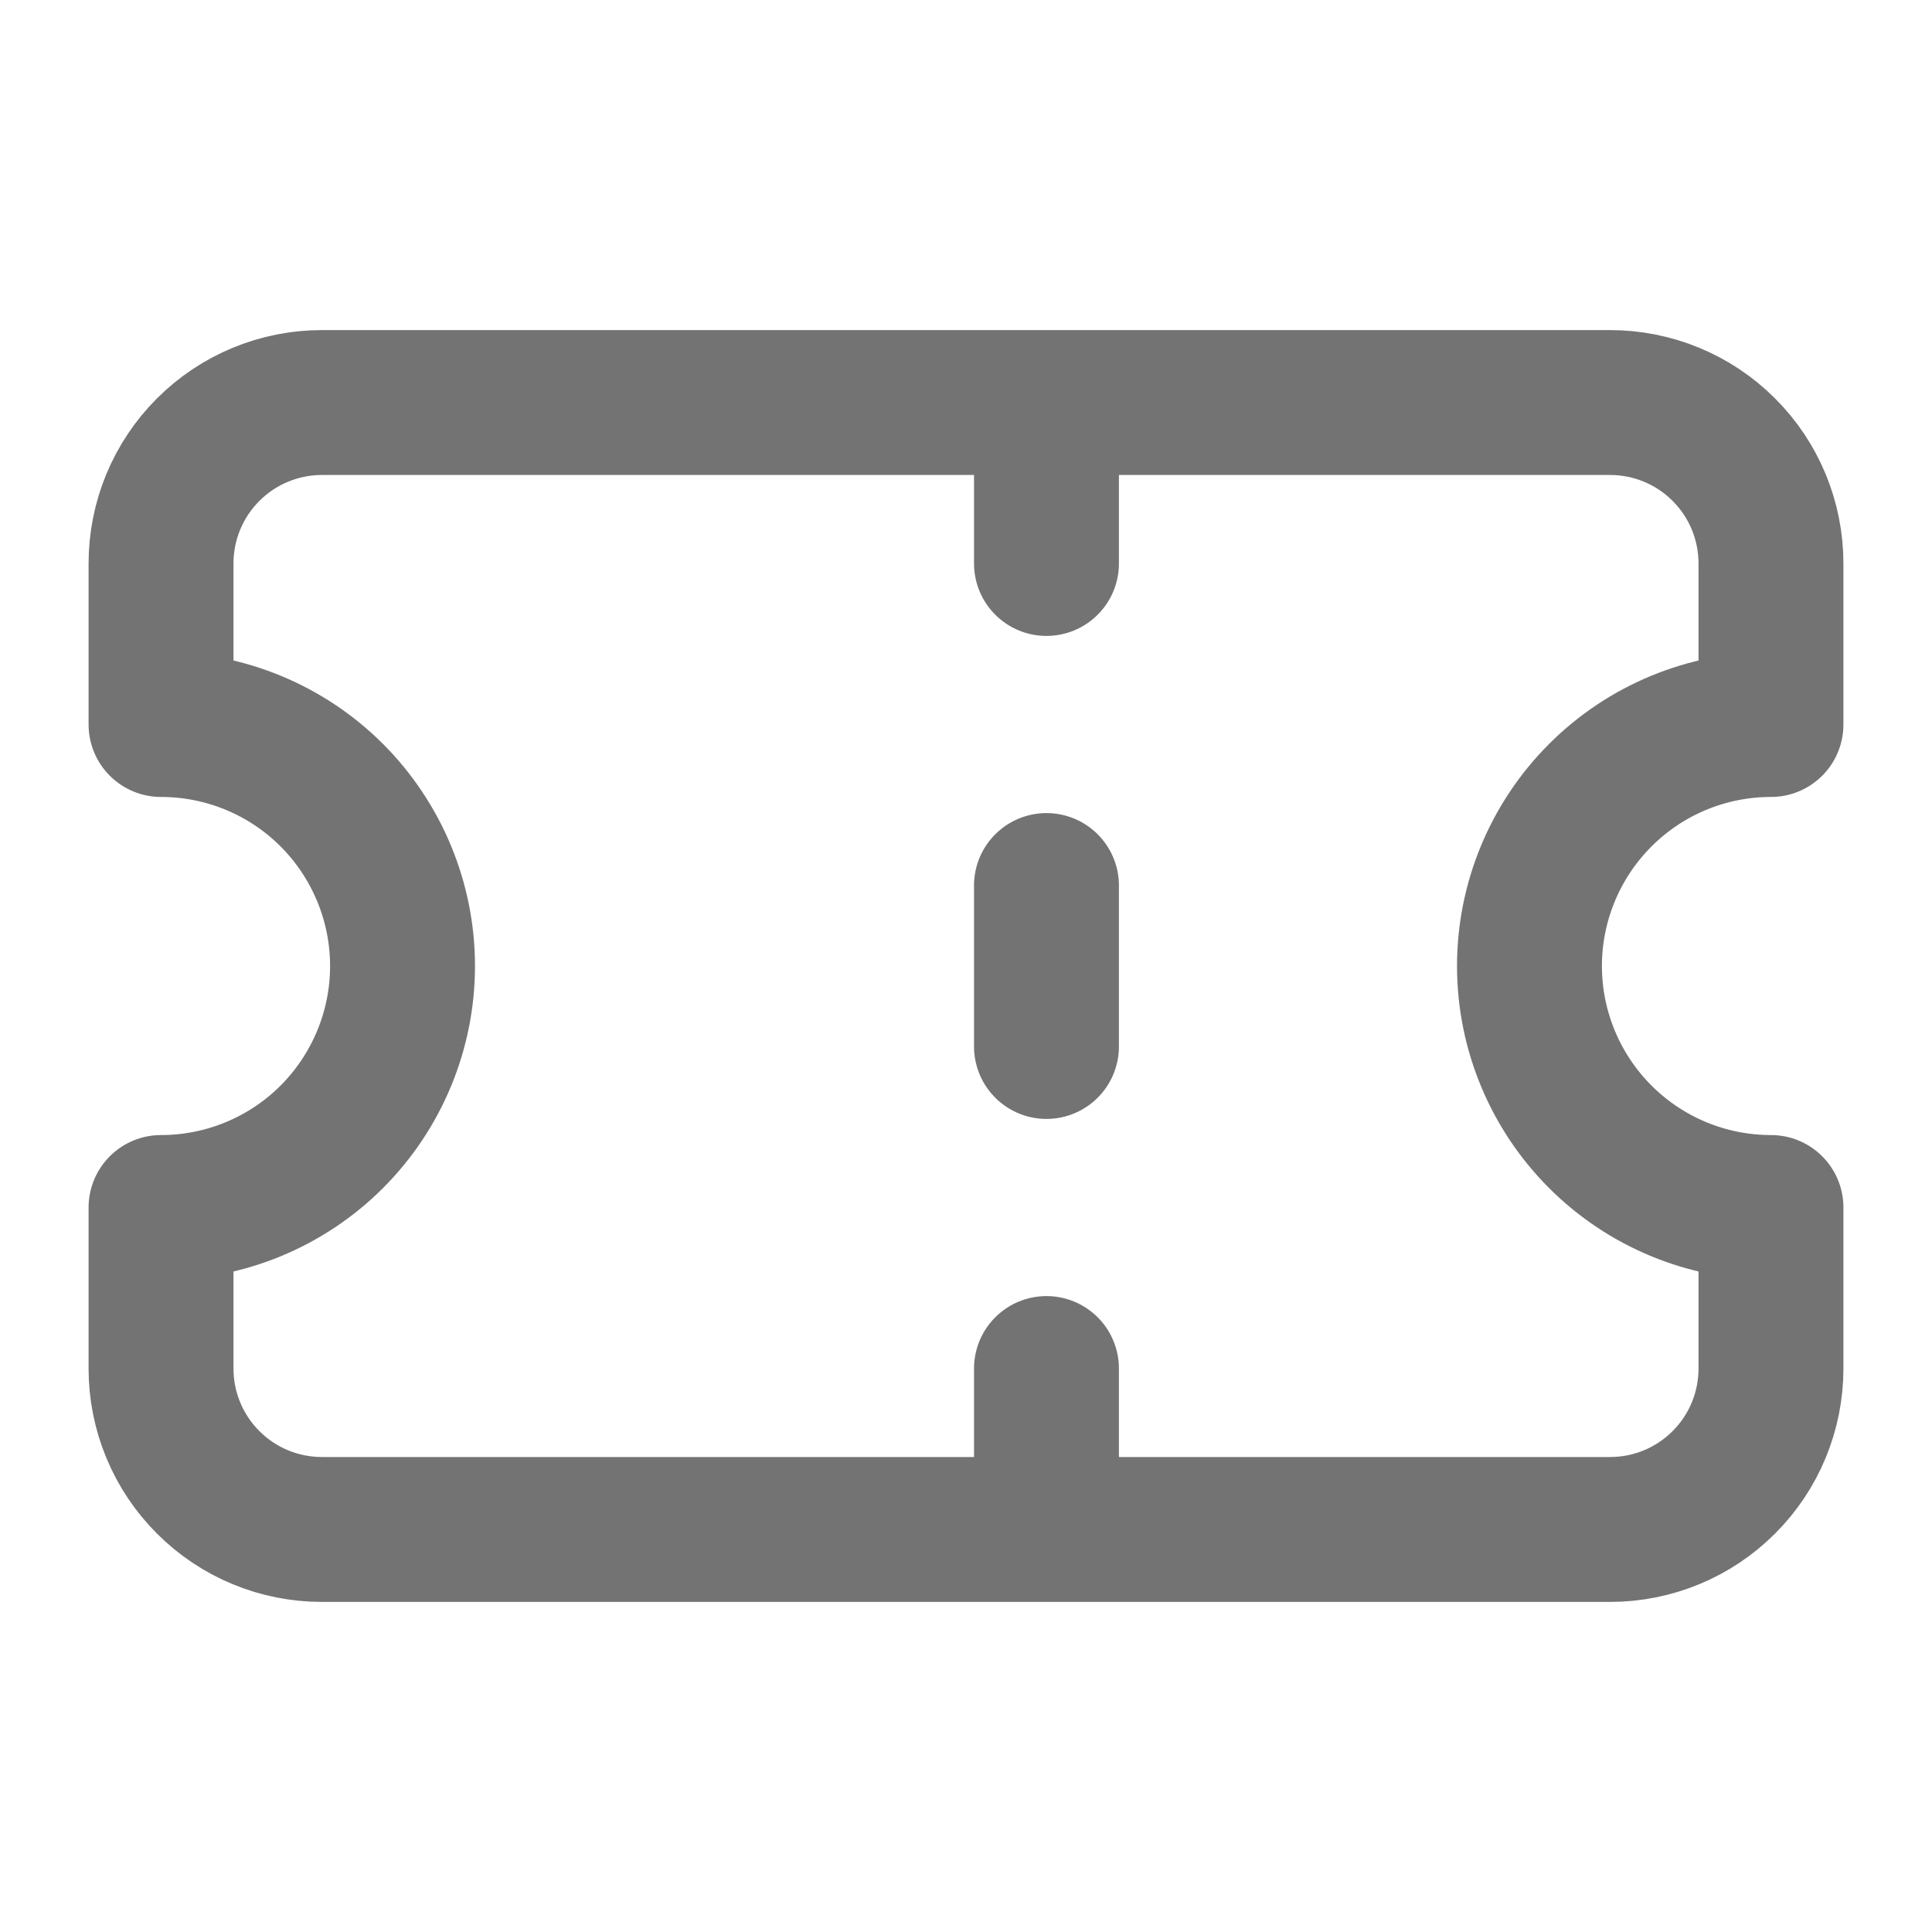
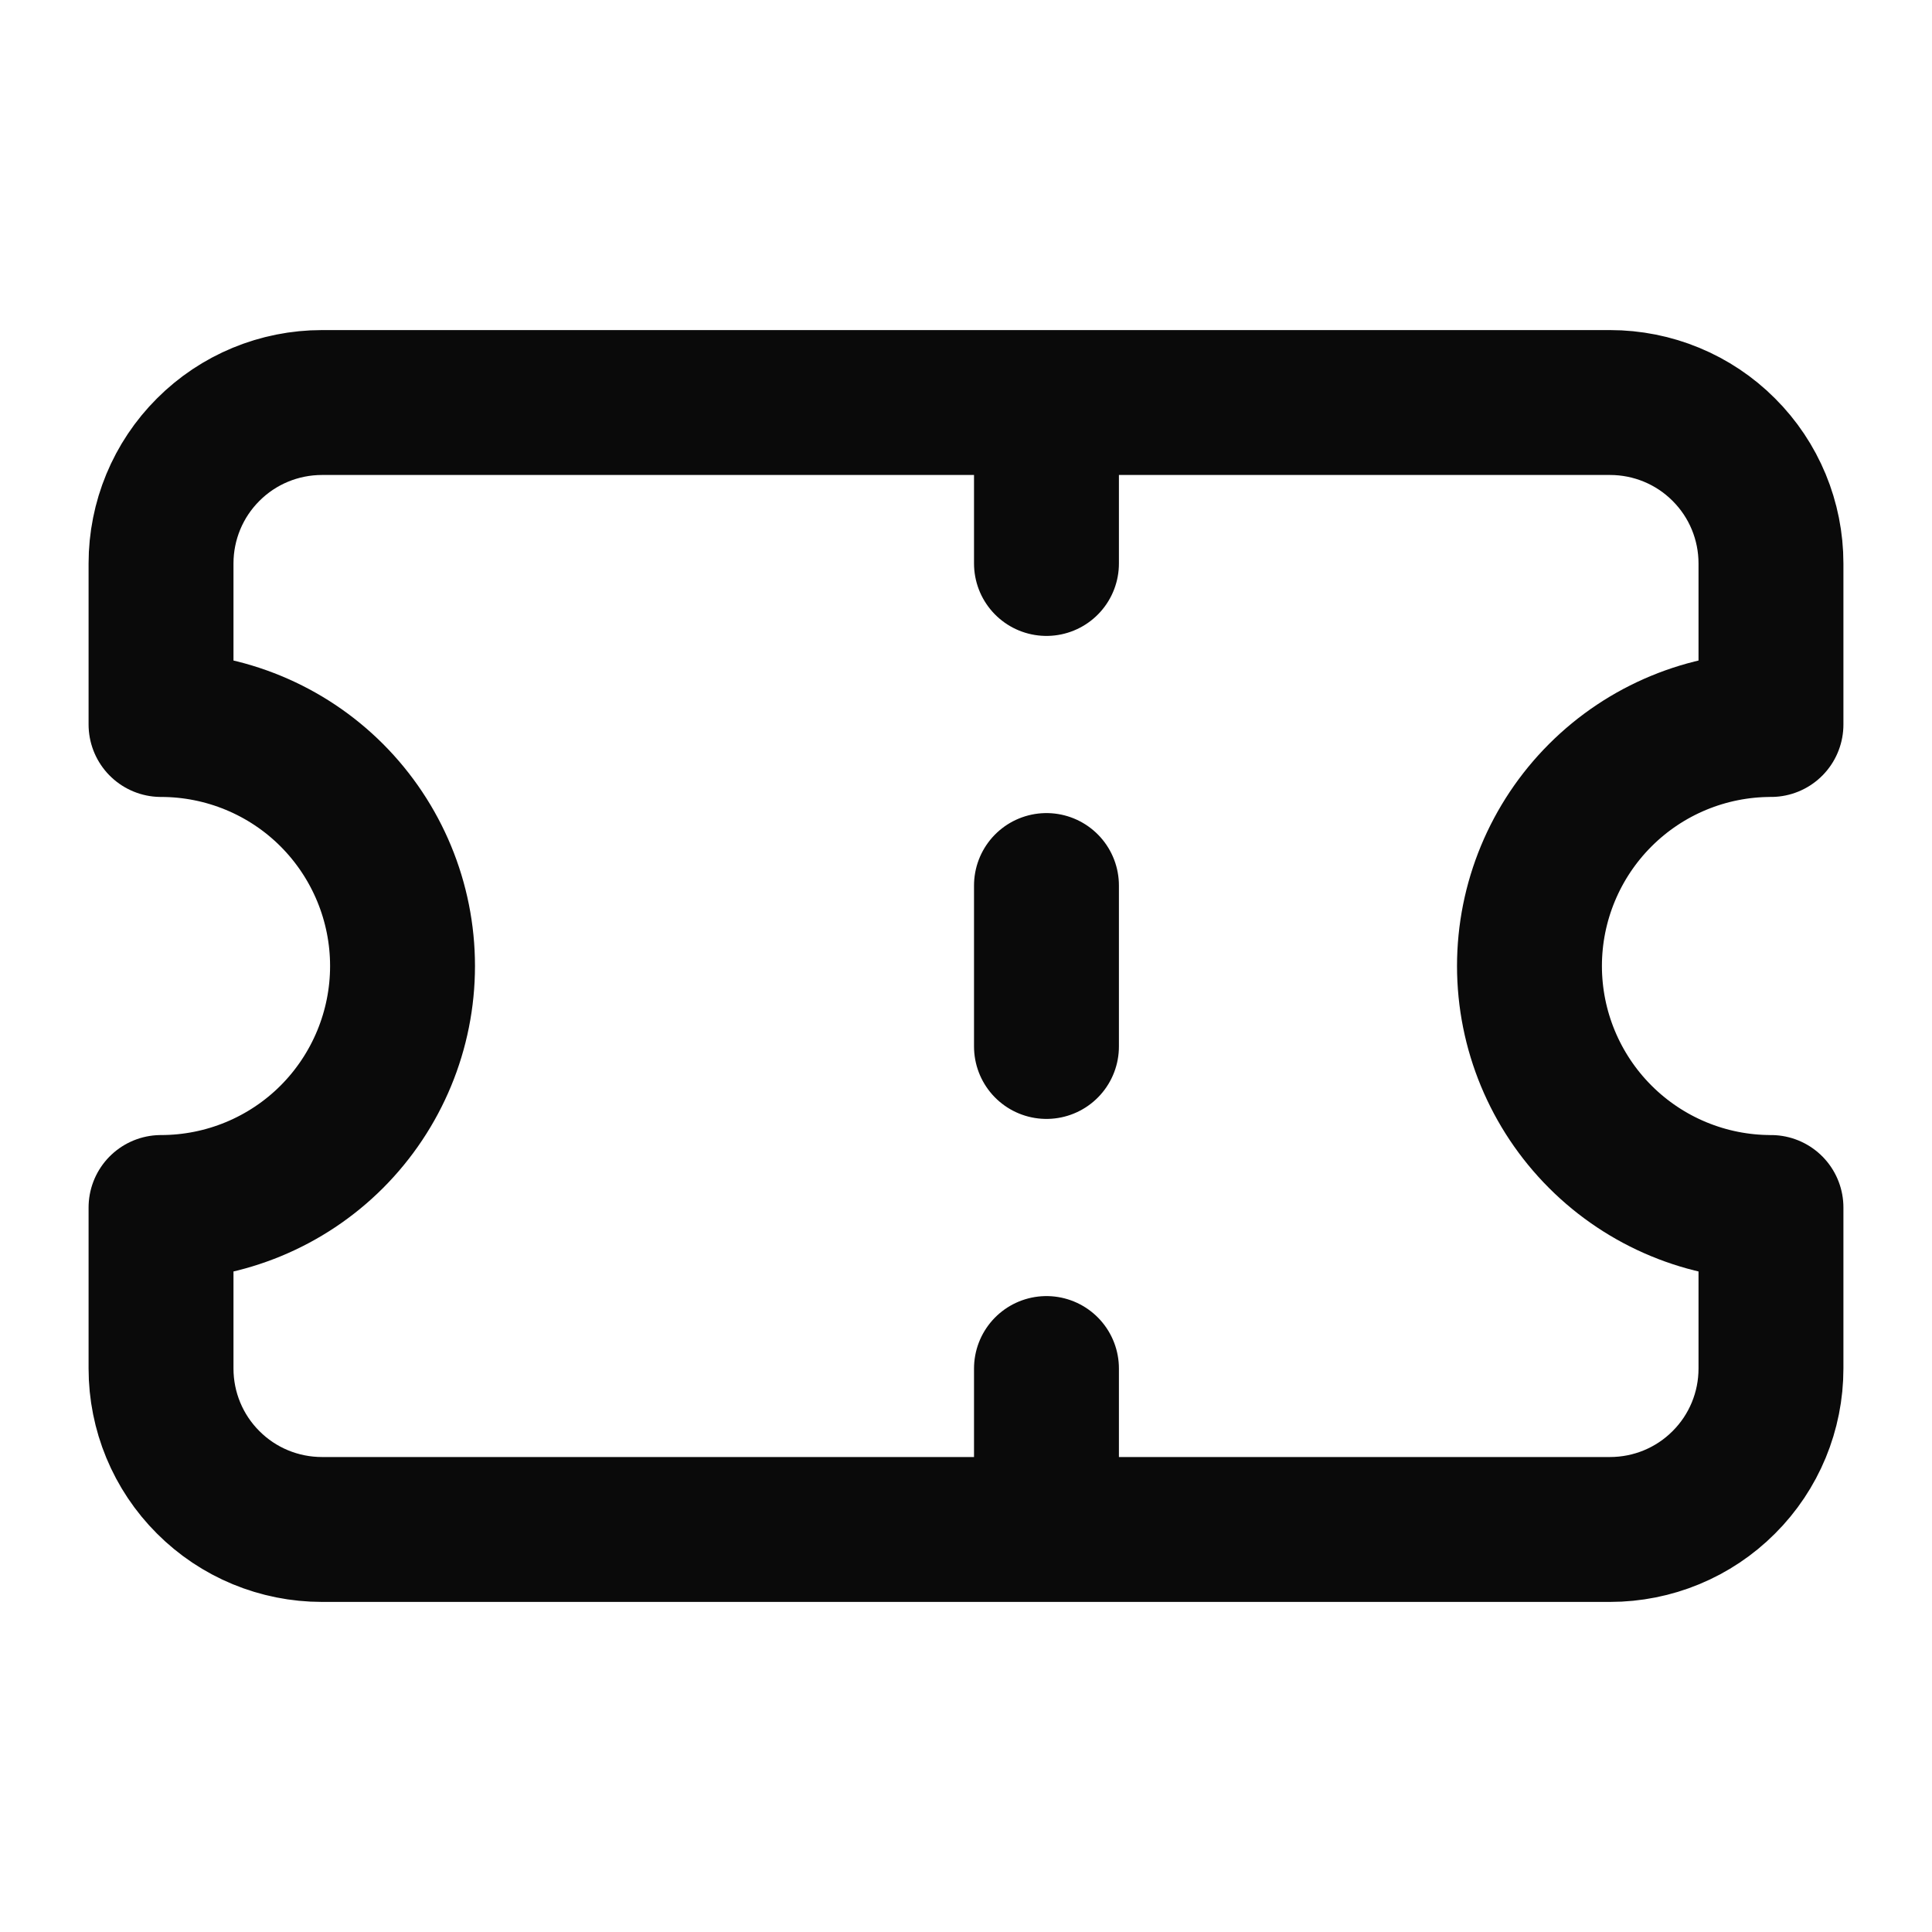
<svg xmlns="http://www.w3.org/2000/svg" width="20" height="20" viewBox="0 0 20 20" fill="none">
-   <path d="M10.833 4.167V5.833M10.833 14.167V15.833M10.833 9.167V10.833M1.667 7.5C2.33 7.5 2.966 7.763 3.435 8.232C3.903 8.701 4.167 9.337 4.167 10C4.167 10.663 3.903 11.299 3.435 11.768C2.966 12.237 2.33 12.5 1.667 12.5V14.167C1.667 14.609 1.842 15.033 2.155 15.345C2.467 15.658 2.891 15.833 3.333 15.833H16.667C17.109 15.833 17.533 15.658 17.845 15.345C18.158 15.033 18.333 14.609 18.333 14.167V12.5C17.67 12.5 17.035 12.237 16.566 11.768C16.097 11.299 15.833 10.663 15.833 10C15.833 9.337 16.097 8.701 16.566 8.232C17.035 7.763 17.67 7.5 18.333 7.5V5.833C18.333 5.391 18.158 4.967 17.845 4.655C17.533 4.342 17.109 4.167 16.667 4.167H3.333C2.891 4.167 2.467 4.342 2.155 4.655C1.842 4.967 1.667 5.391 1.667 5.833V7.5Z" stroke="#737373" stroke-width="1.5" stroke-linecap="round" stroke-linejoin="round" />
+   <path d="M10.833 4.167V5.833M10.833 14.167V15.833M10.833 9.167V10.833M1.667 7.5C2.33 7.5 2.966 7.763 3.435 8.232C3.903 8.701 4.167 9.337 4.167 10C4.167 10.663 3.903 11.299 3.435 11.768C2.966 12.237 2.33 12.5 1.667 12.5V14.167C1.667 14.609 1.842 15.033 2.155 15.345C2.467 15.658 2.891 15.833 3.333 15.833H16.667C17.109 15.833 17.533 15.658 17.845 15.345C18.158 15.033 18.333 14.609 18.333 14.167V12.5C17.67 12.5 17.035 12.237 16.566 11.768C16.097 11.299 15.833 10.663 15.833 10C15.833 9.337 16.097 8.701 16.566 8.232C17.035 7.763 17.67 7.5 18.333 7.5V5.833C18.333 5.391 18.158 4.967 17.845 4.655C17.533 4.342 17.109 4.167 16.667 4.167H3.333C2.891 4.167 2.467 4.342 2.155 4.655C1.842 4.967 1.667 5.391 1.667 5.833V7.5Z" stroke="#0A0A0A" stroke-width="1.5" stroke-linecap="round" stroke-linejoin="round" />
</svg>
